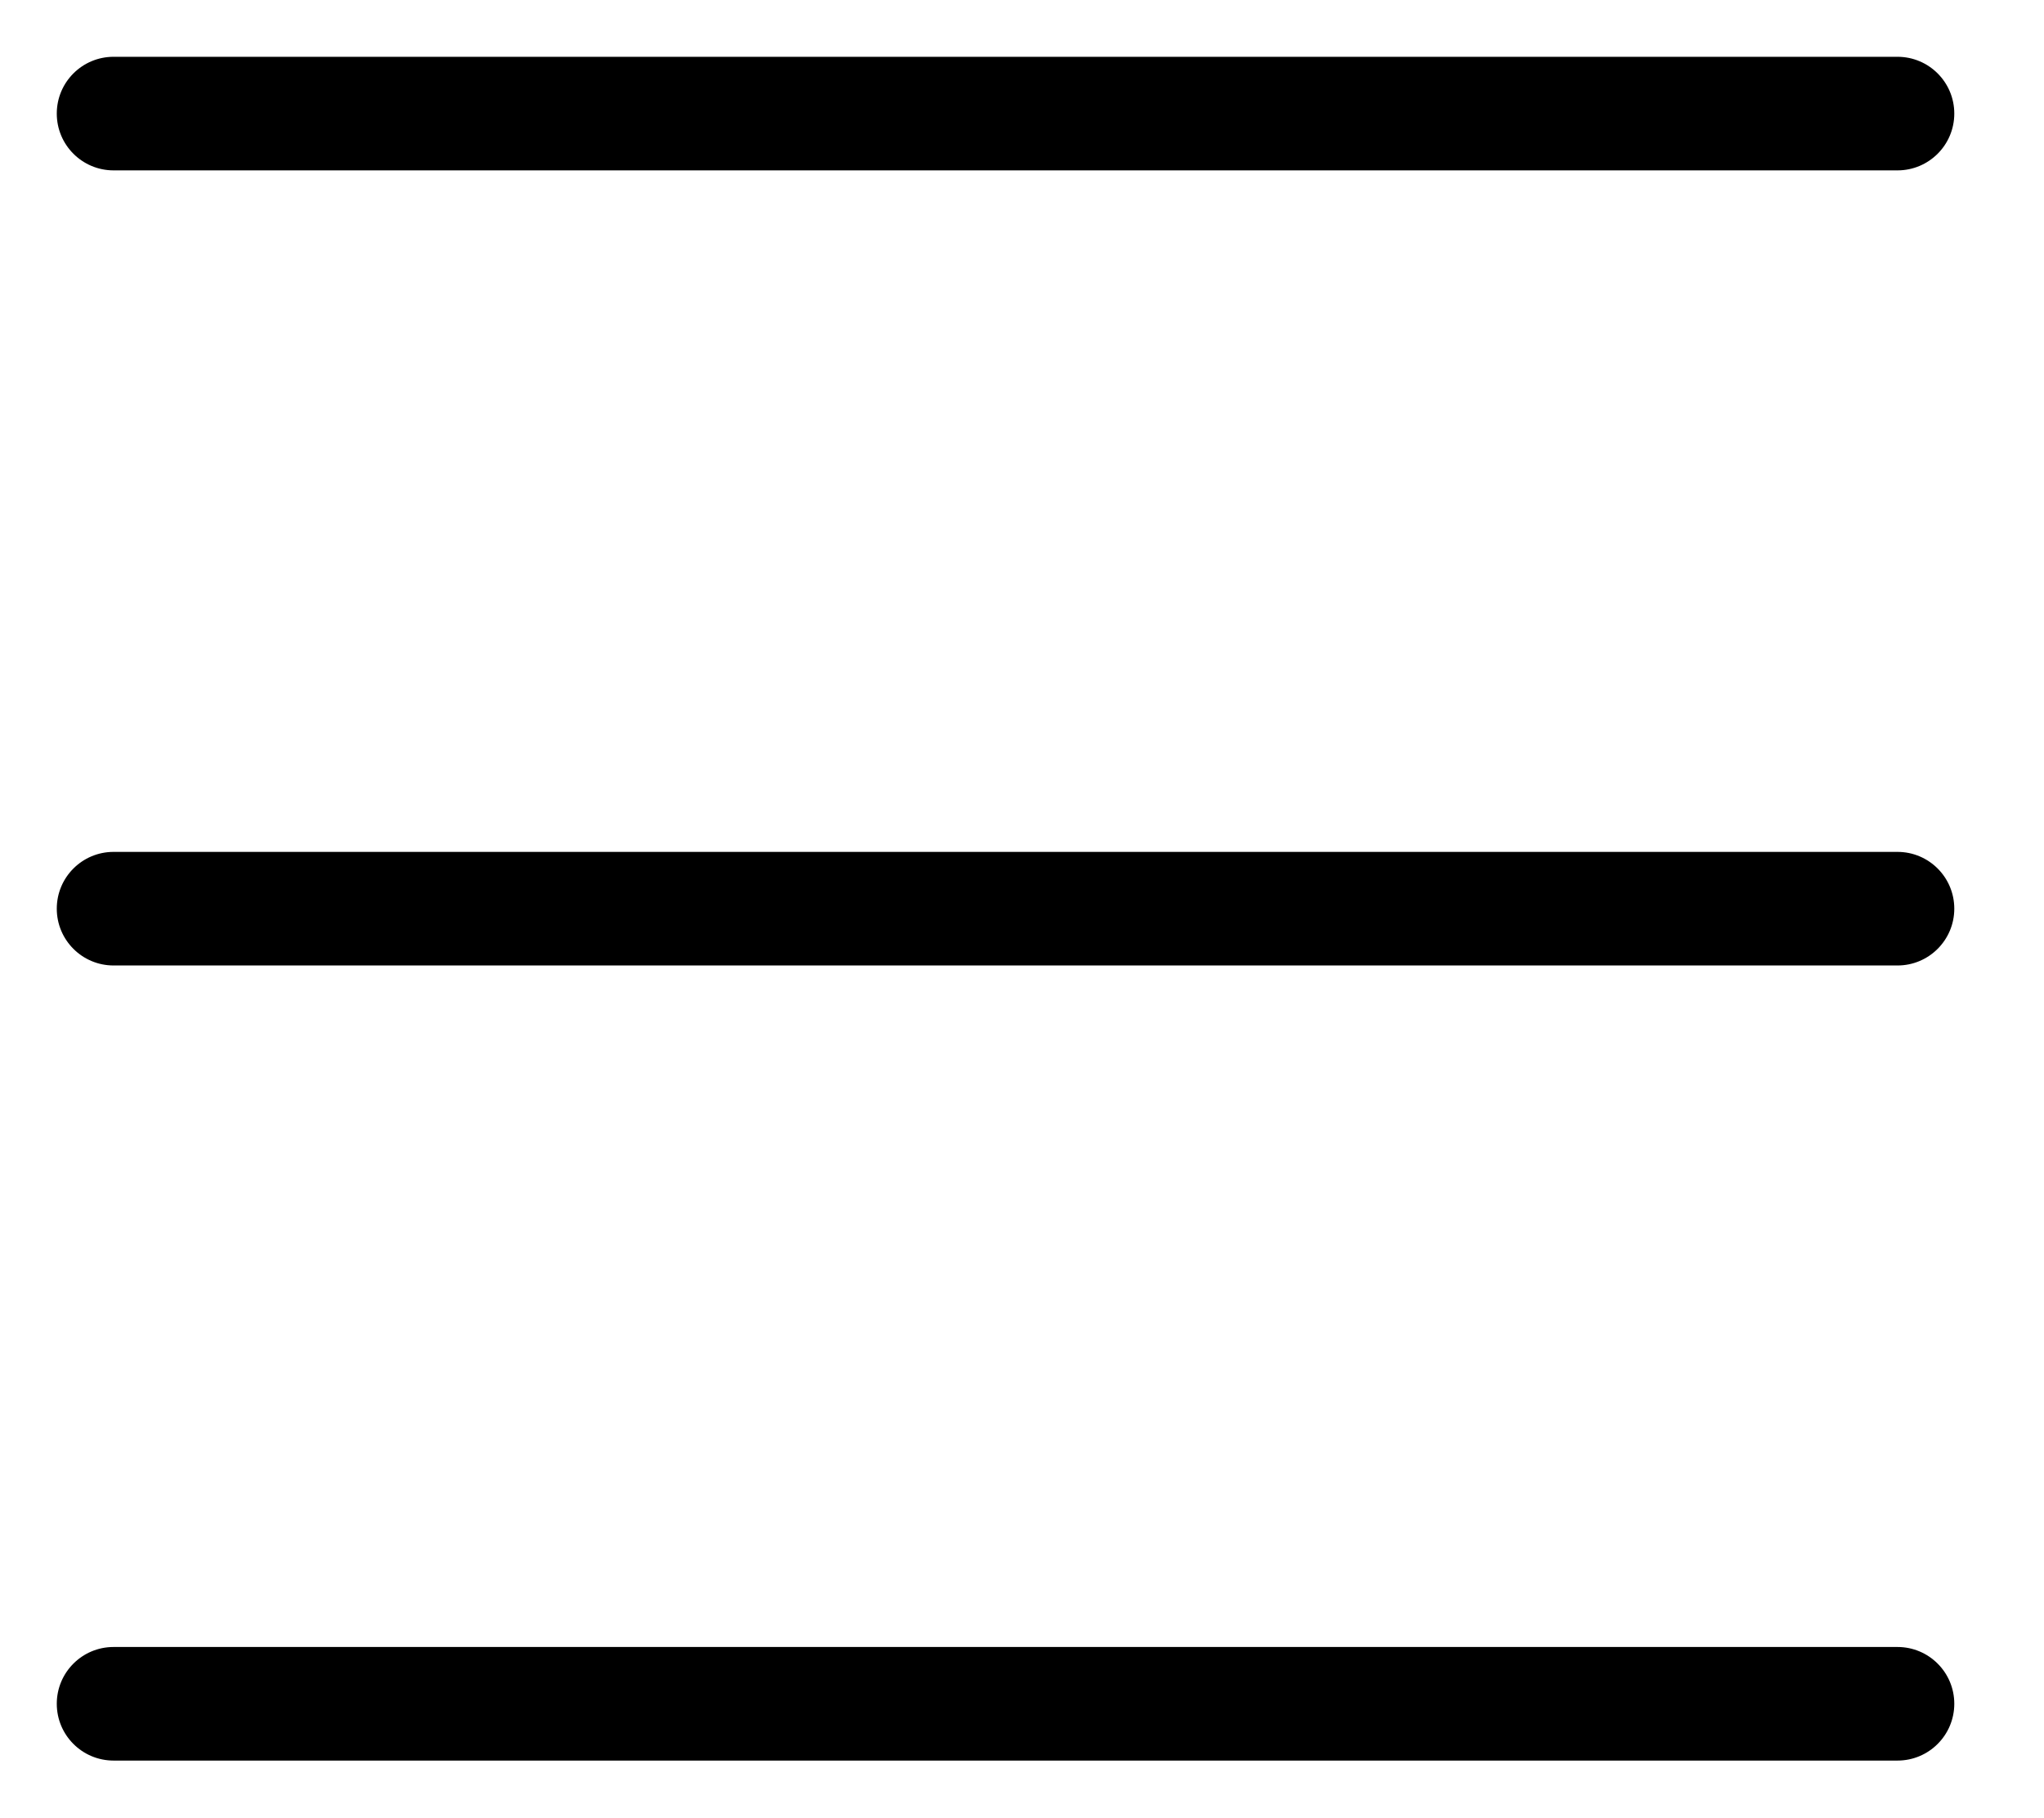
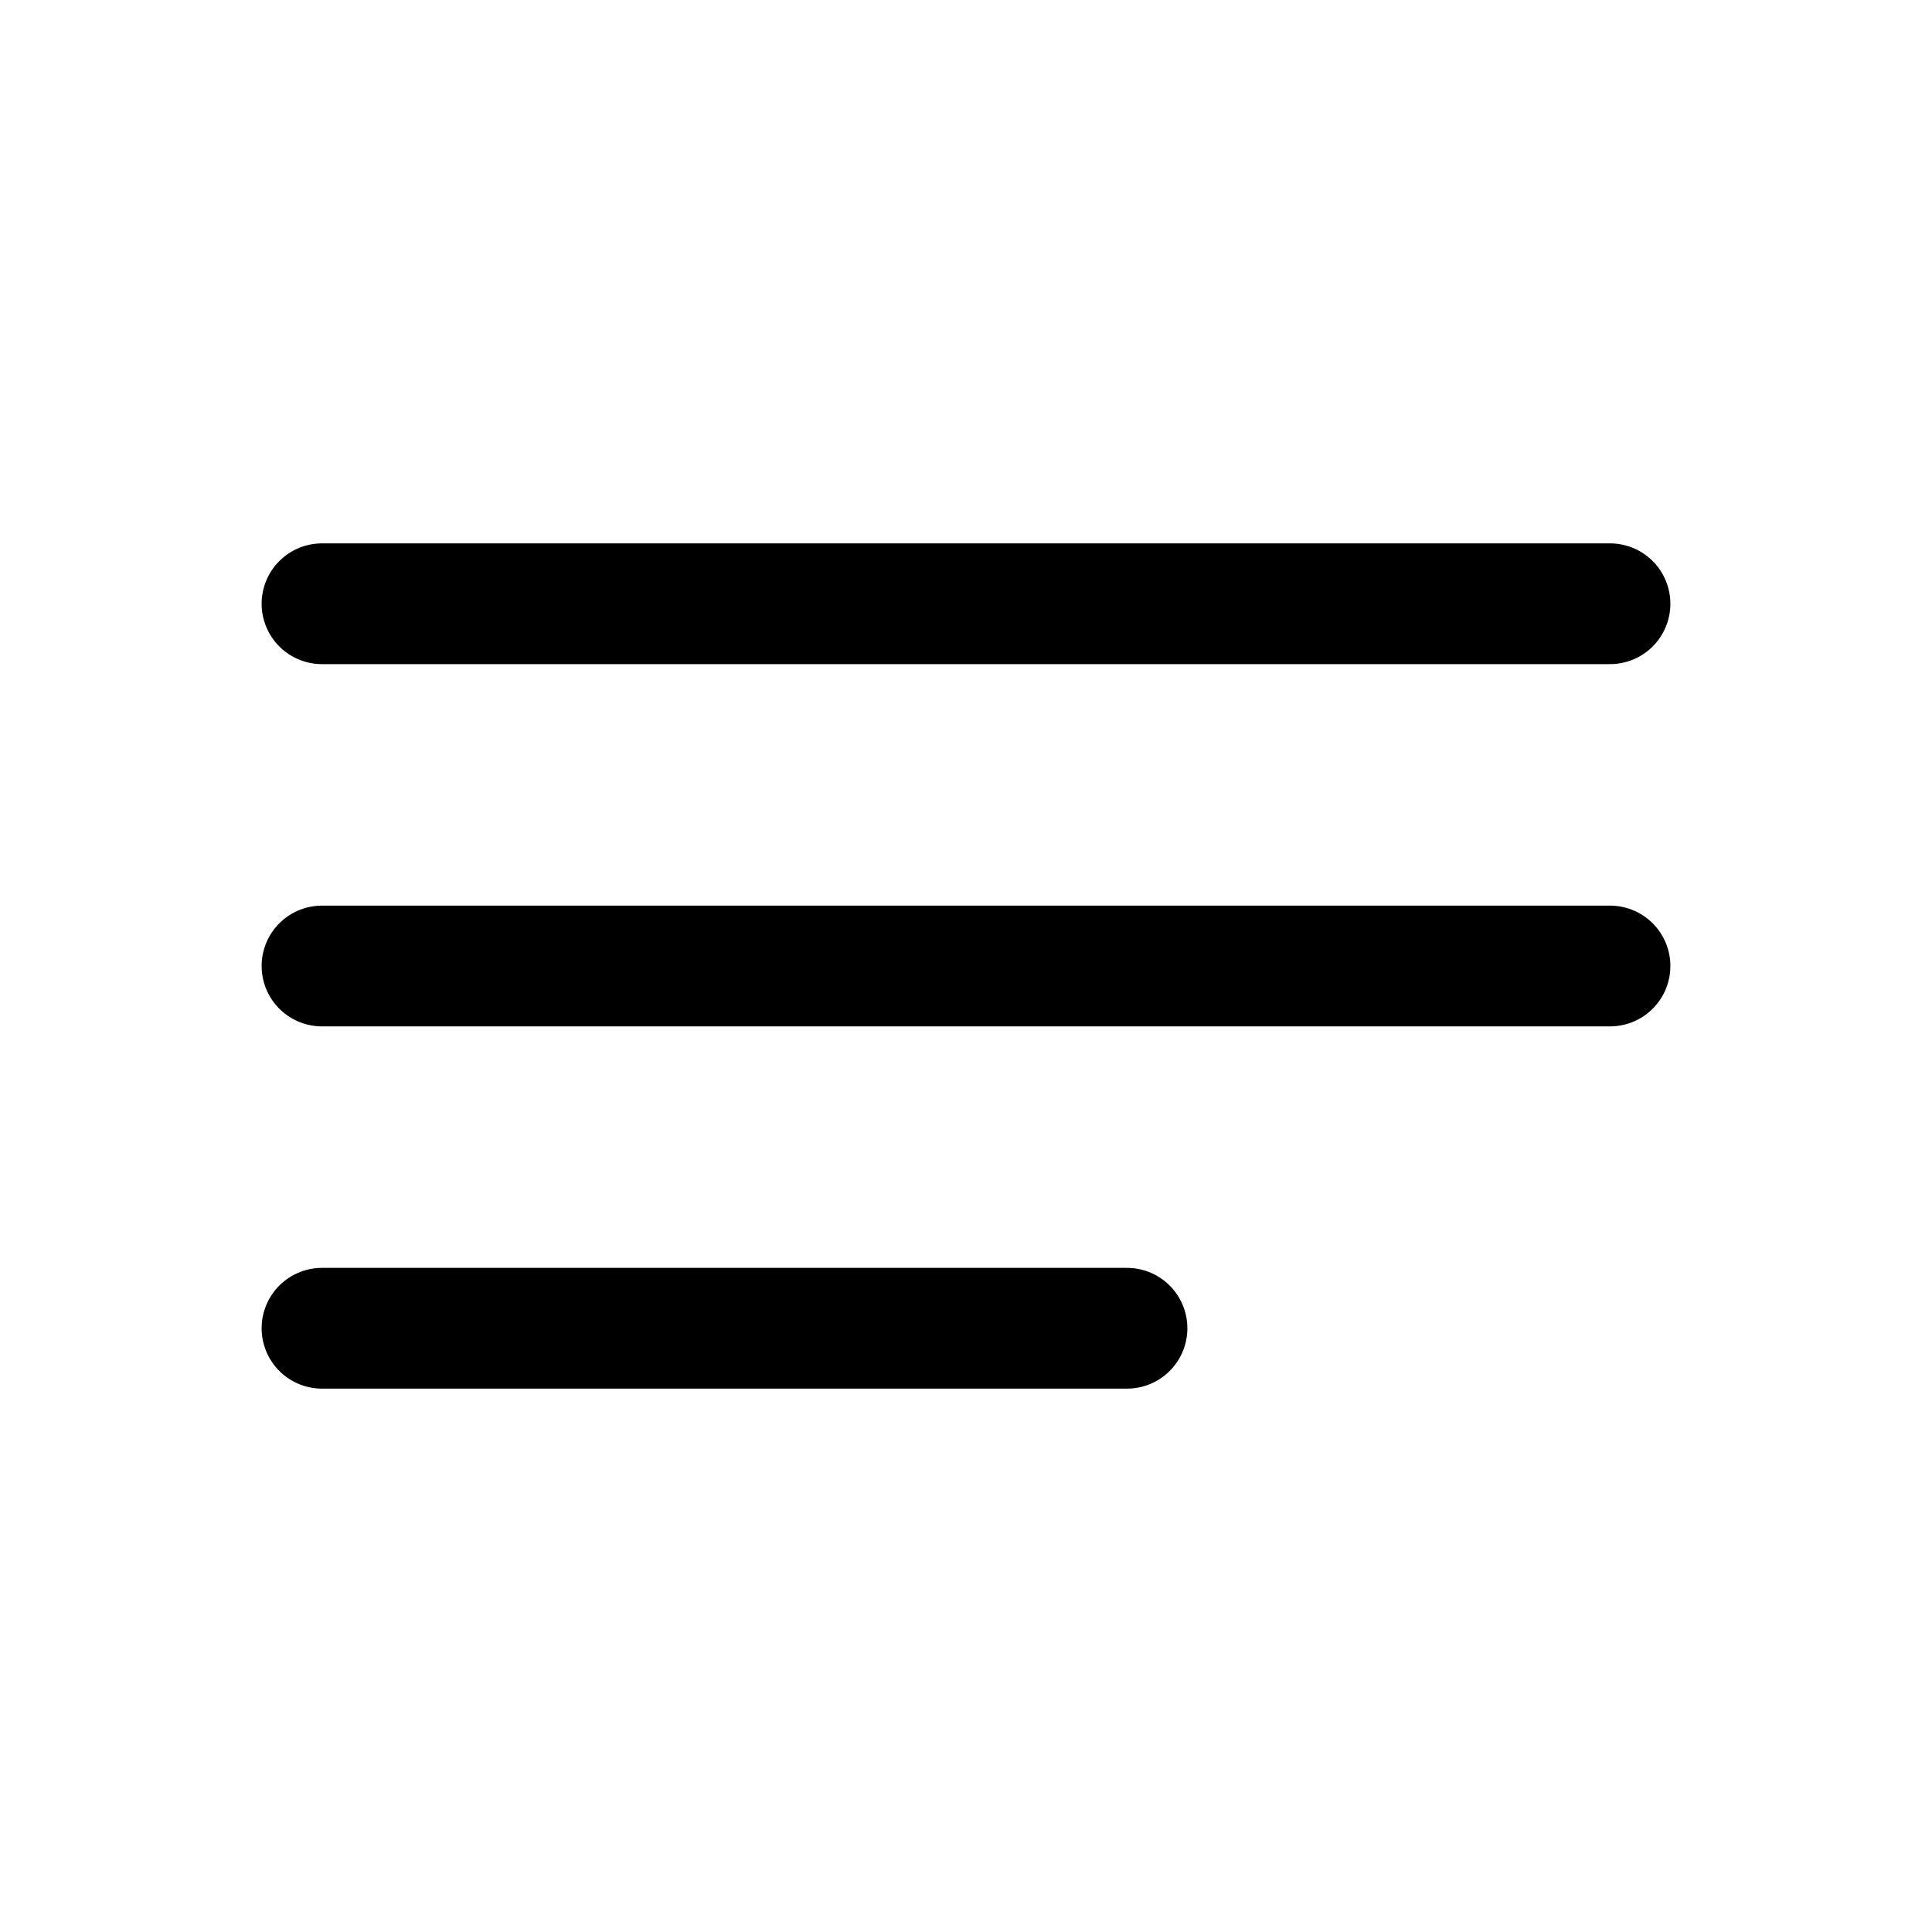
- <svg xmlns="http://www.w3.org/2000/svg" fill="none" class="icon icon-hamburger" viewBox="0 0 18 16">
-   <path fill="currentColor" d="M1 .5a.5.5 0 1 0 0 1h15.71a.5.5 0 0 0 0-1zM.5 8a.5.5 0 0 1 .5-.5h15.71a.5.5 0 0 1 0 1H1A.5.5 0 0 1 .5 8m0 7a.5.5 0 0 1 .5-.5h15.71a.5.5 0 0 1 0 1H1a.5.5 0 0 1-.5-.5" />
+ <svg xmlns="http://www.w3.org/2000/svg" fill="none" class="icon icon-hamburger" viewBox="0 0 24 24">
+   <path fill="none" stroke="currentColor" stroke-width="1.5" stroke-linecap="round" stroke-linejoin="round" d="M4 7.5h16M4 12h16M4 16.5h10" />
</svg>
